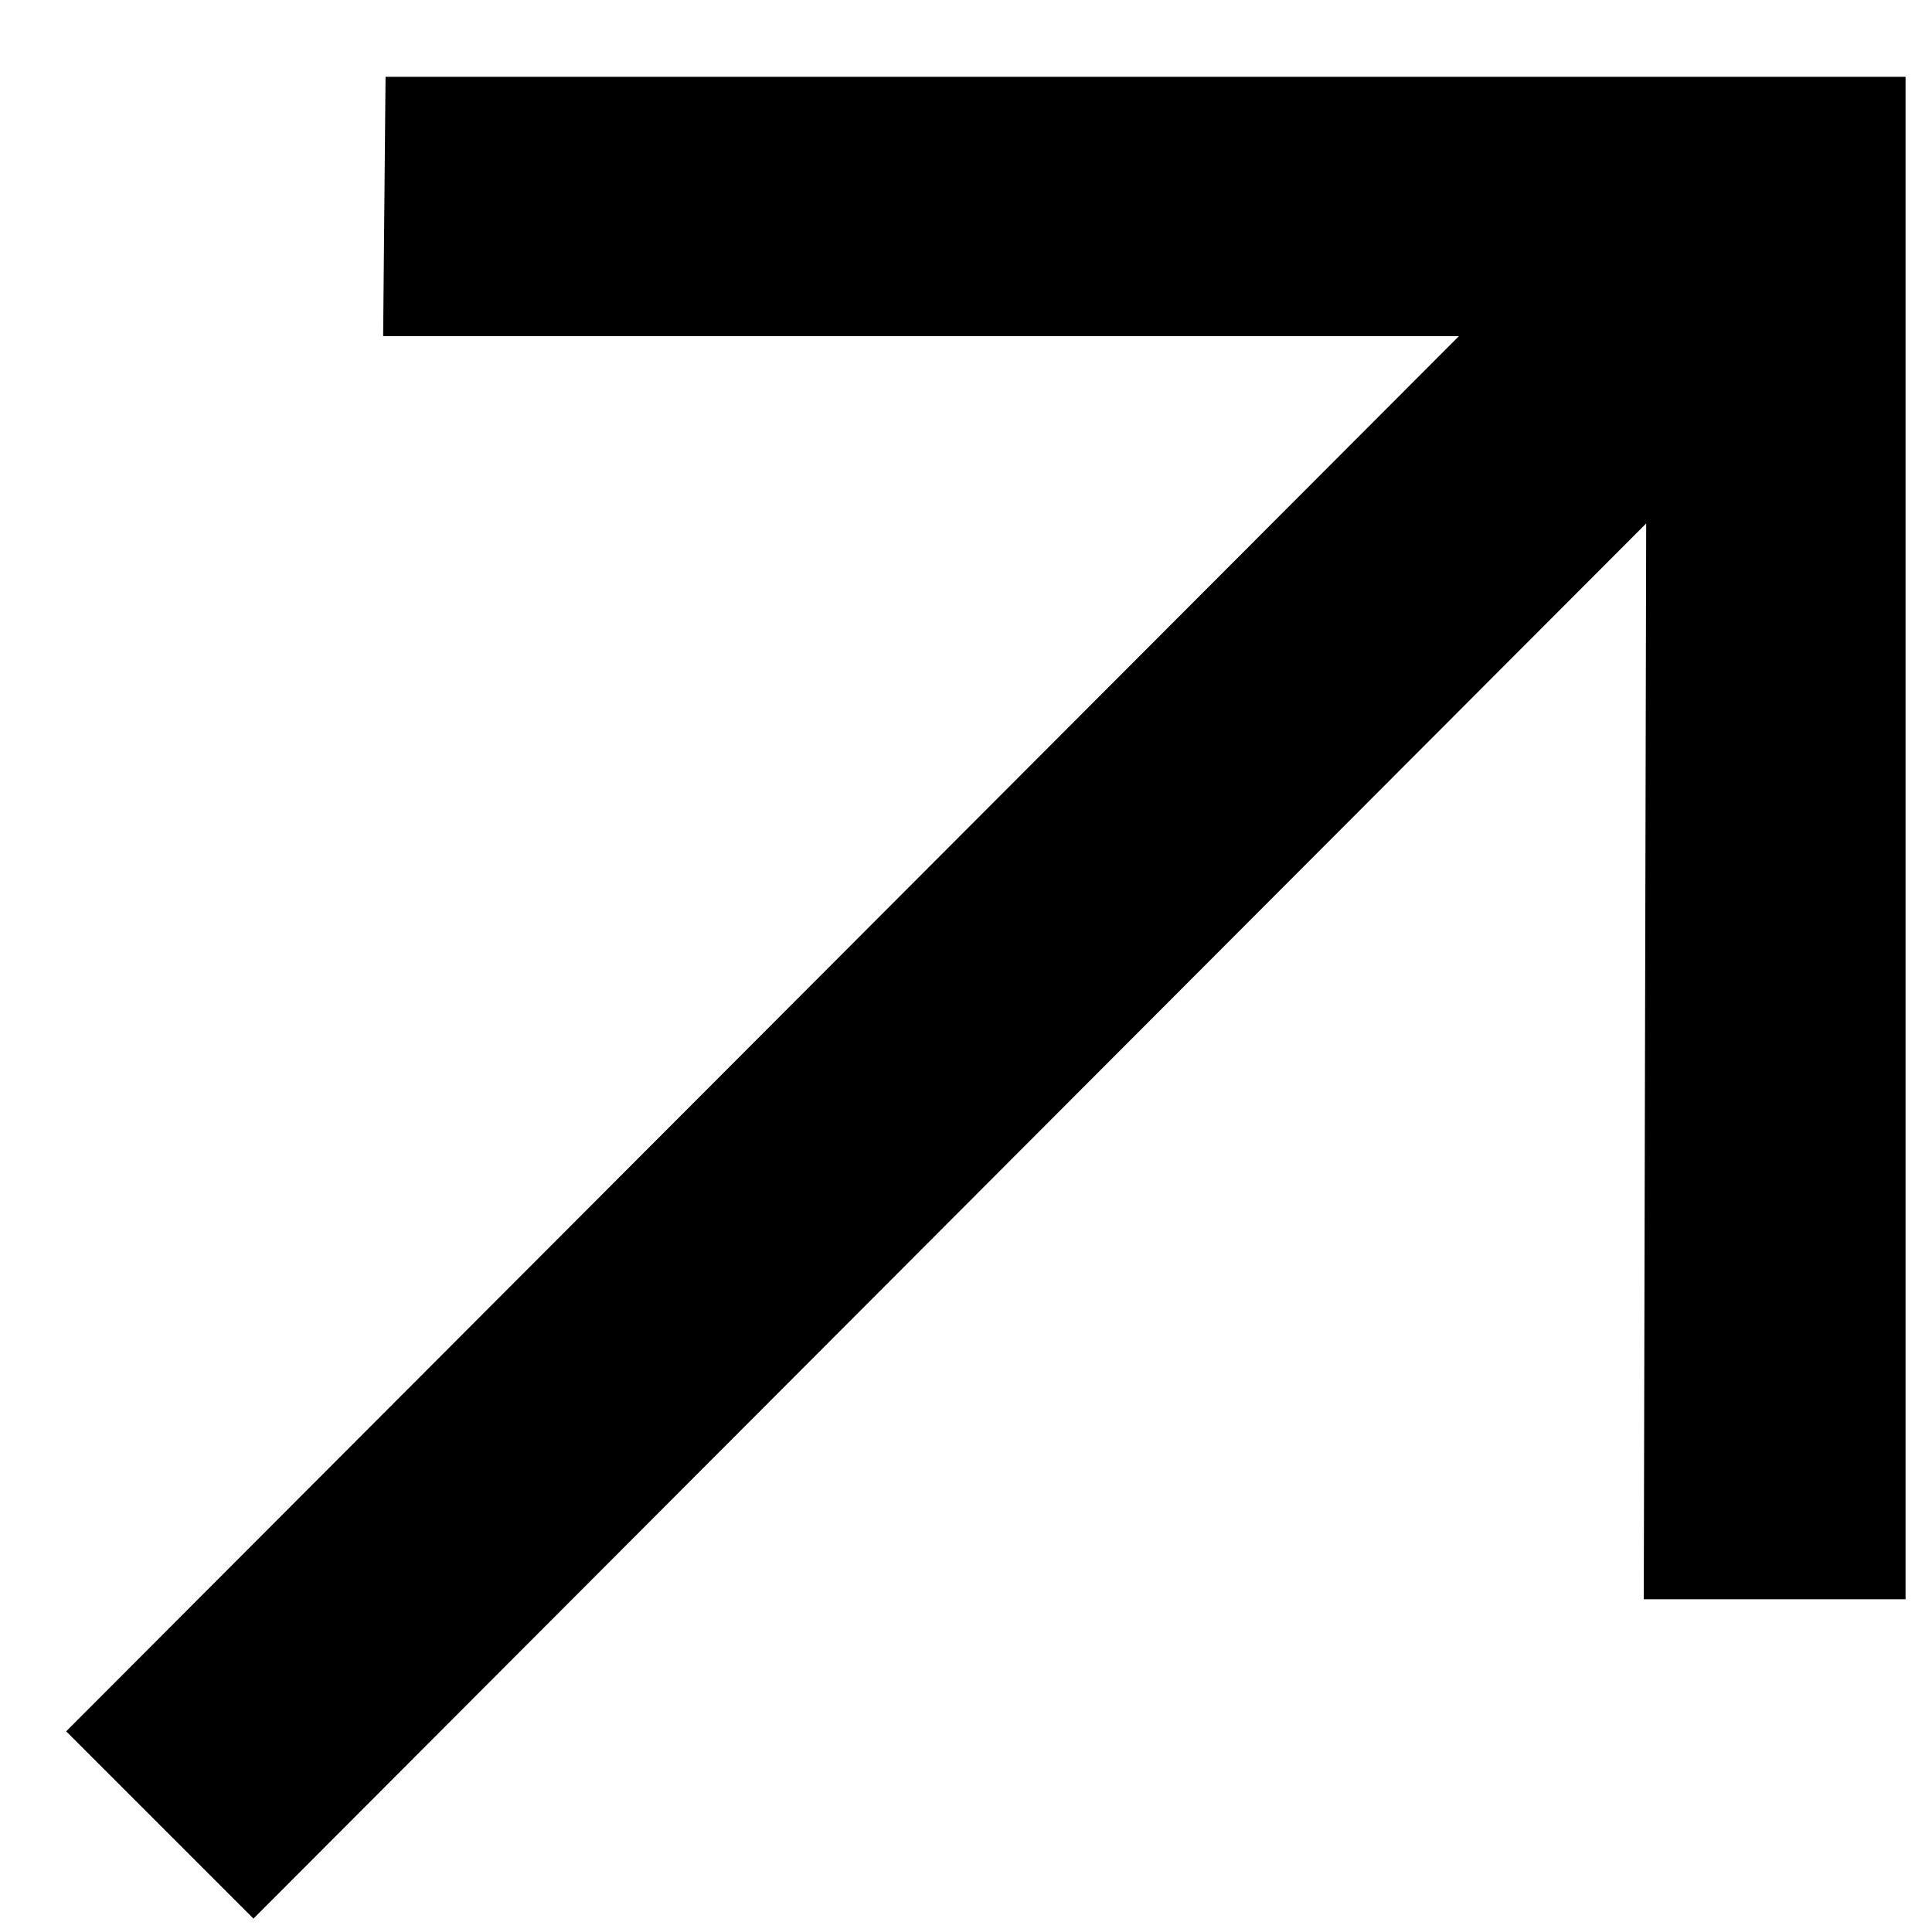
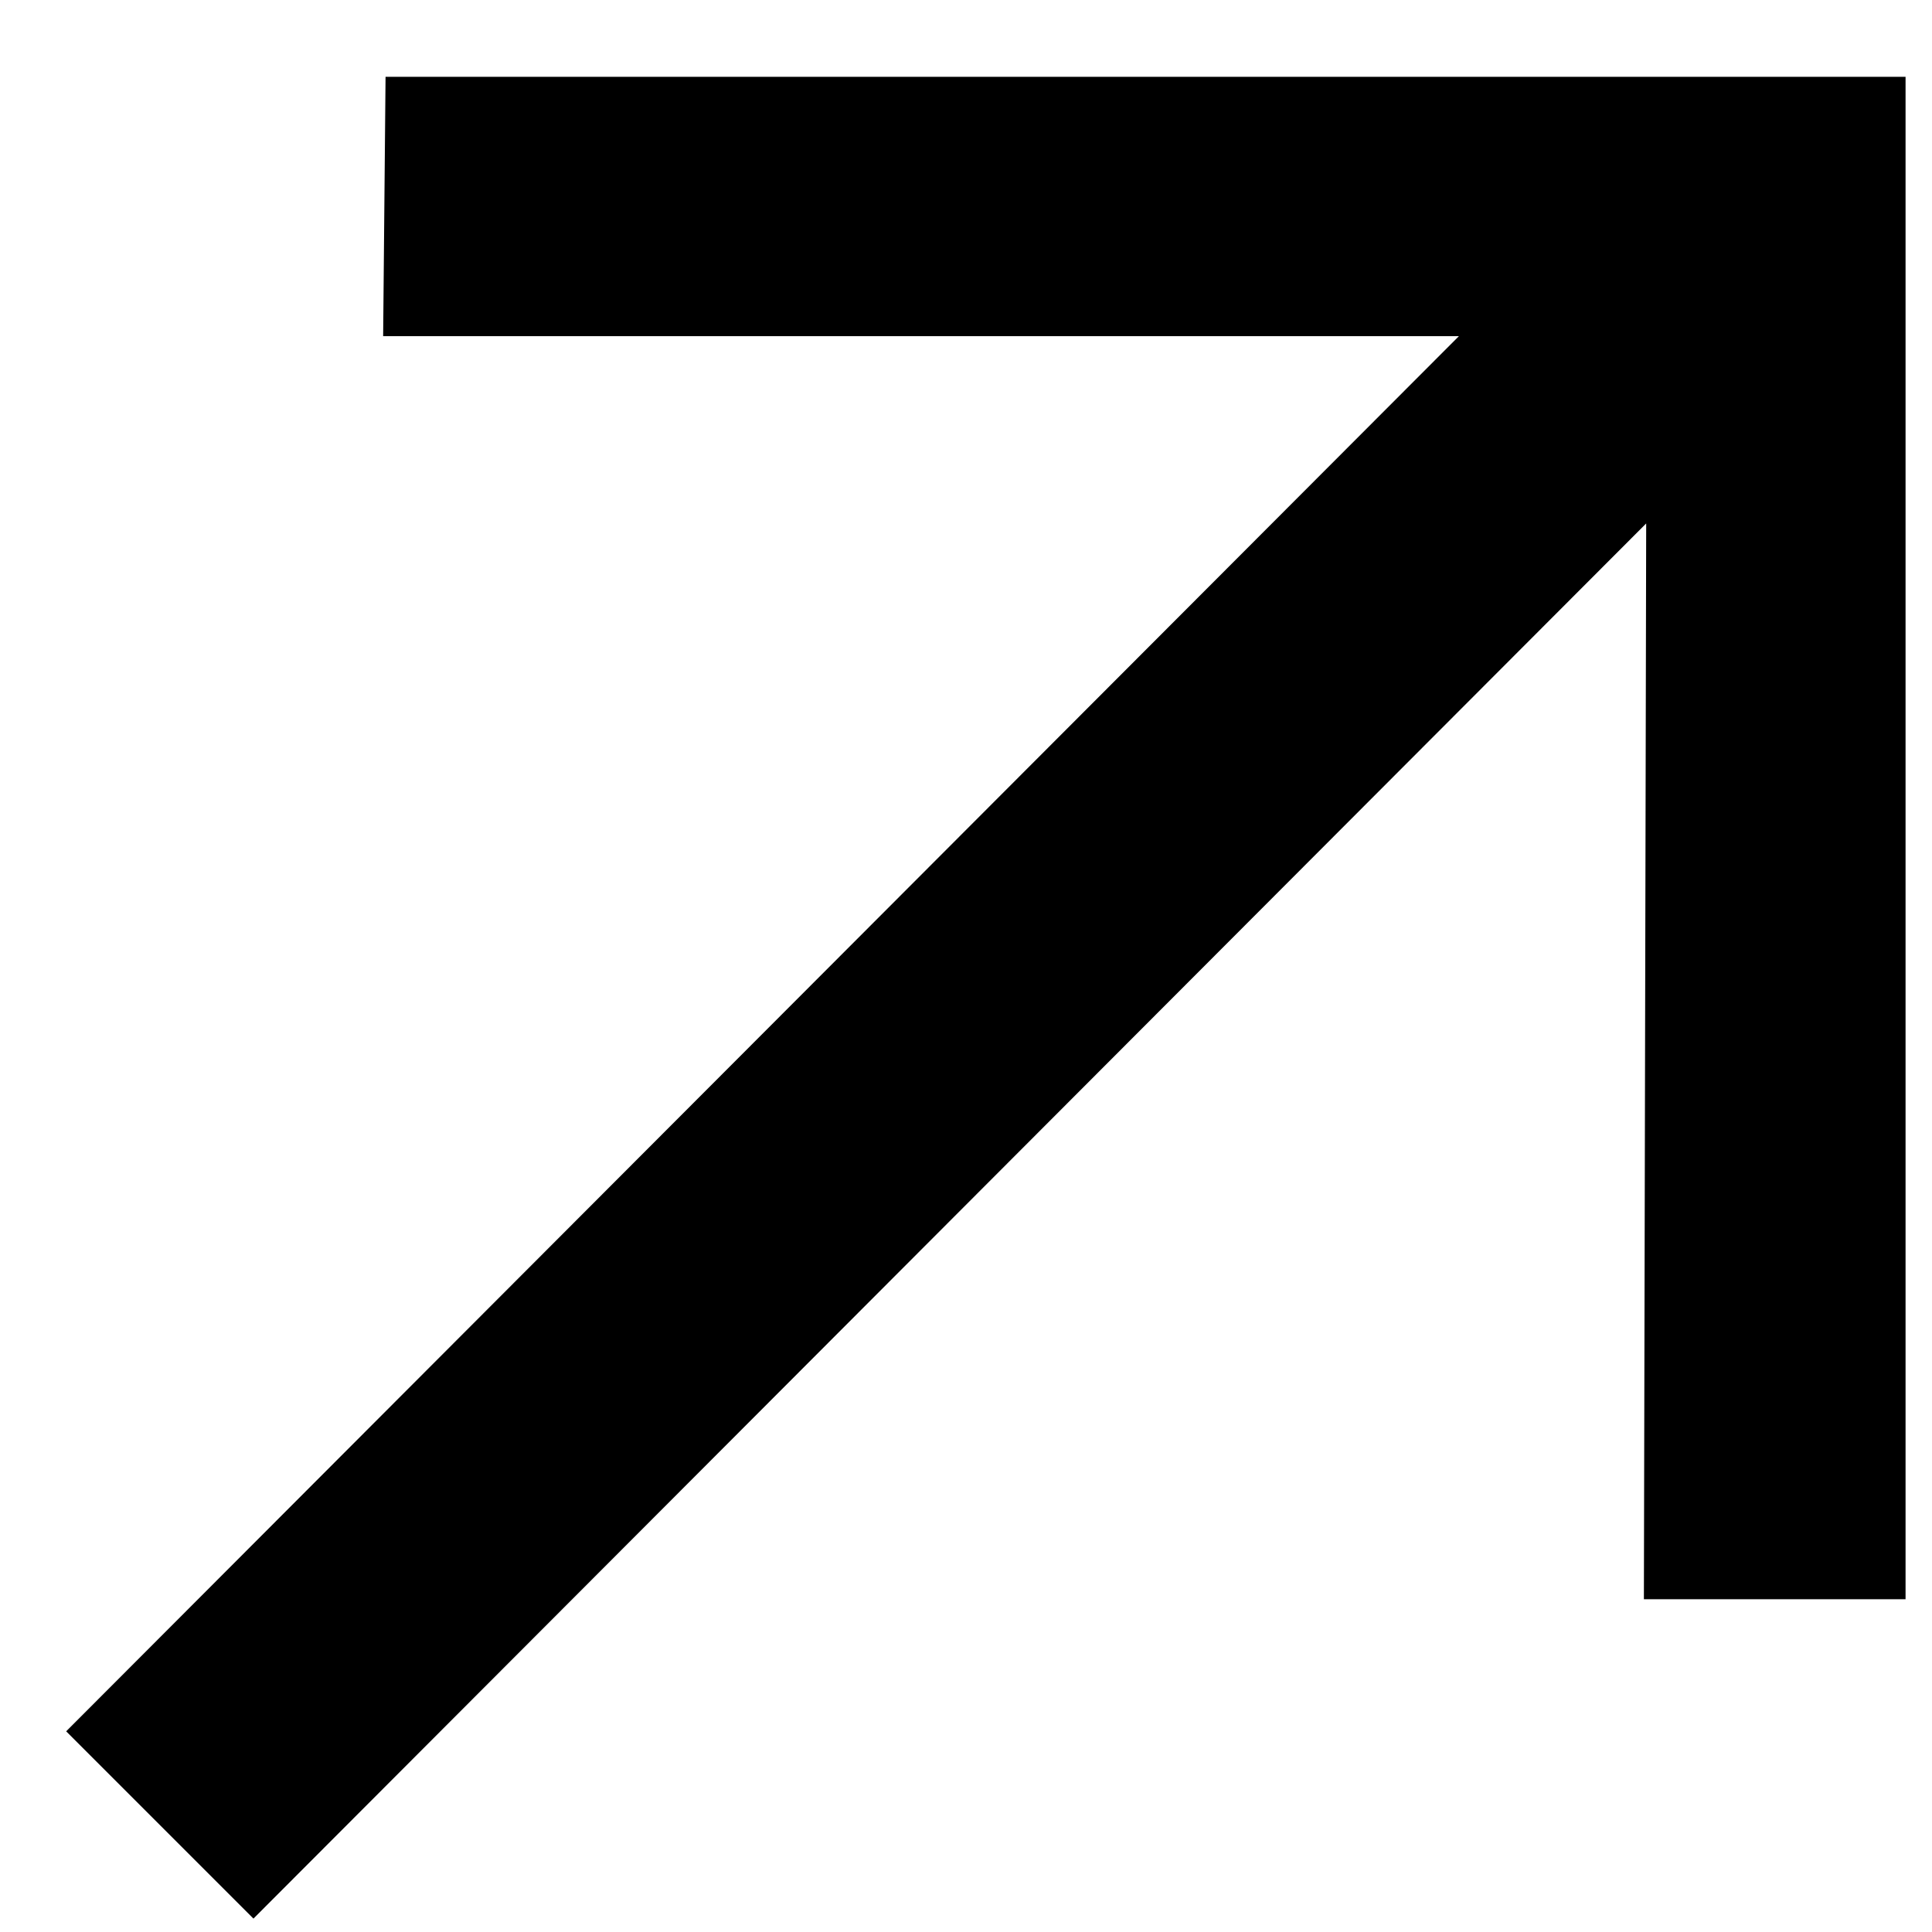
- <svg xmlns="http://www.w3.org/2000/svg" width="16" height="16" fill="none">
-   <path d="M2.099 15.889L.548 14.338 12.082 2.784H3.173l.02-2.148h12.588v12.608h-2.168l.02-8.909L2.099 15.889z" fill="#000" />
+ <svg xmlns="http://www.w3.org/2000/svg" width="16" height="16" viewBox="0 0 16 16" fill="none">
+   <path d="M2.099 15.889L0.548 14.338L12.082 2.784H3.173L3.193 0.636H15.781V13.244H13.614L13.633 4.335L2.099 15.889Z" fill="black" />
</svg>
